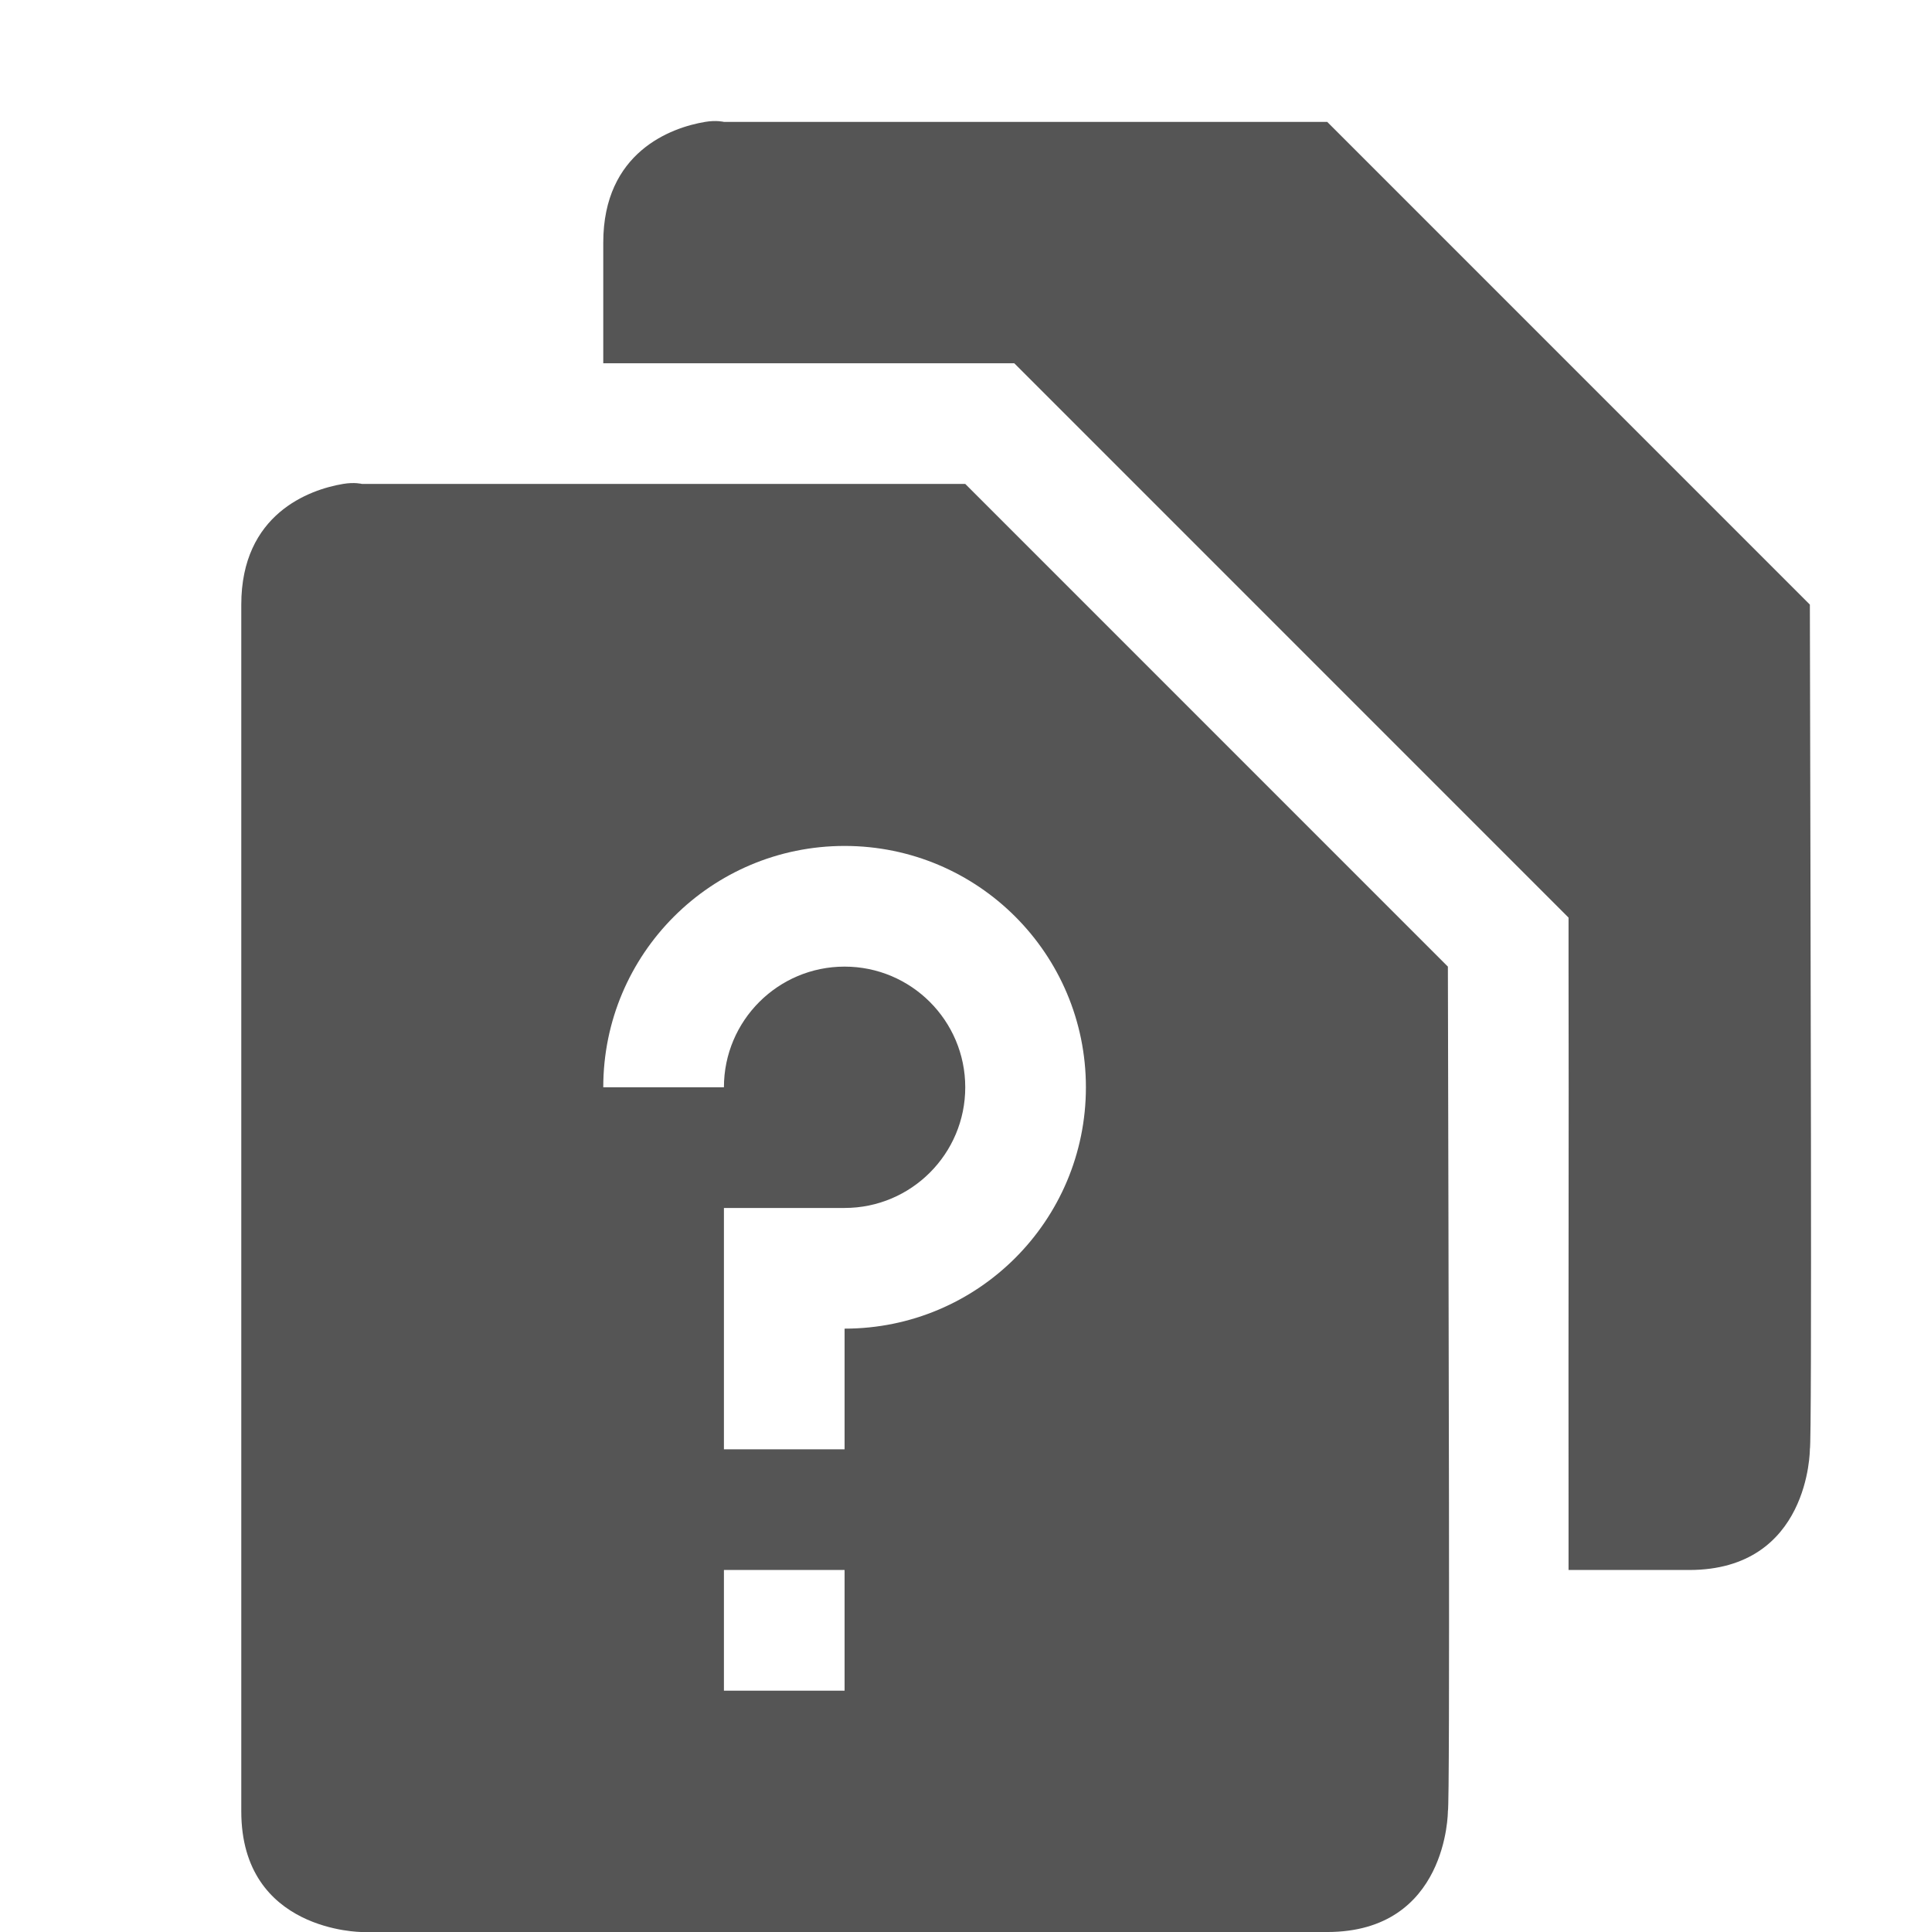
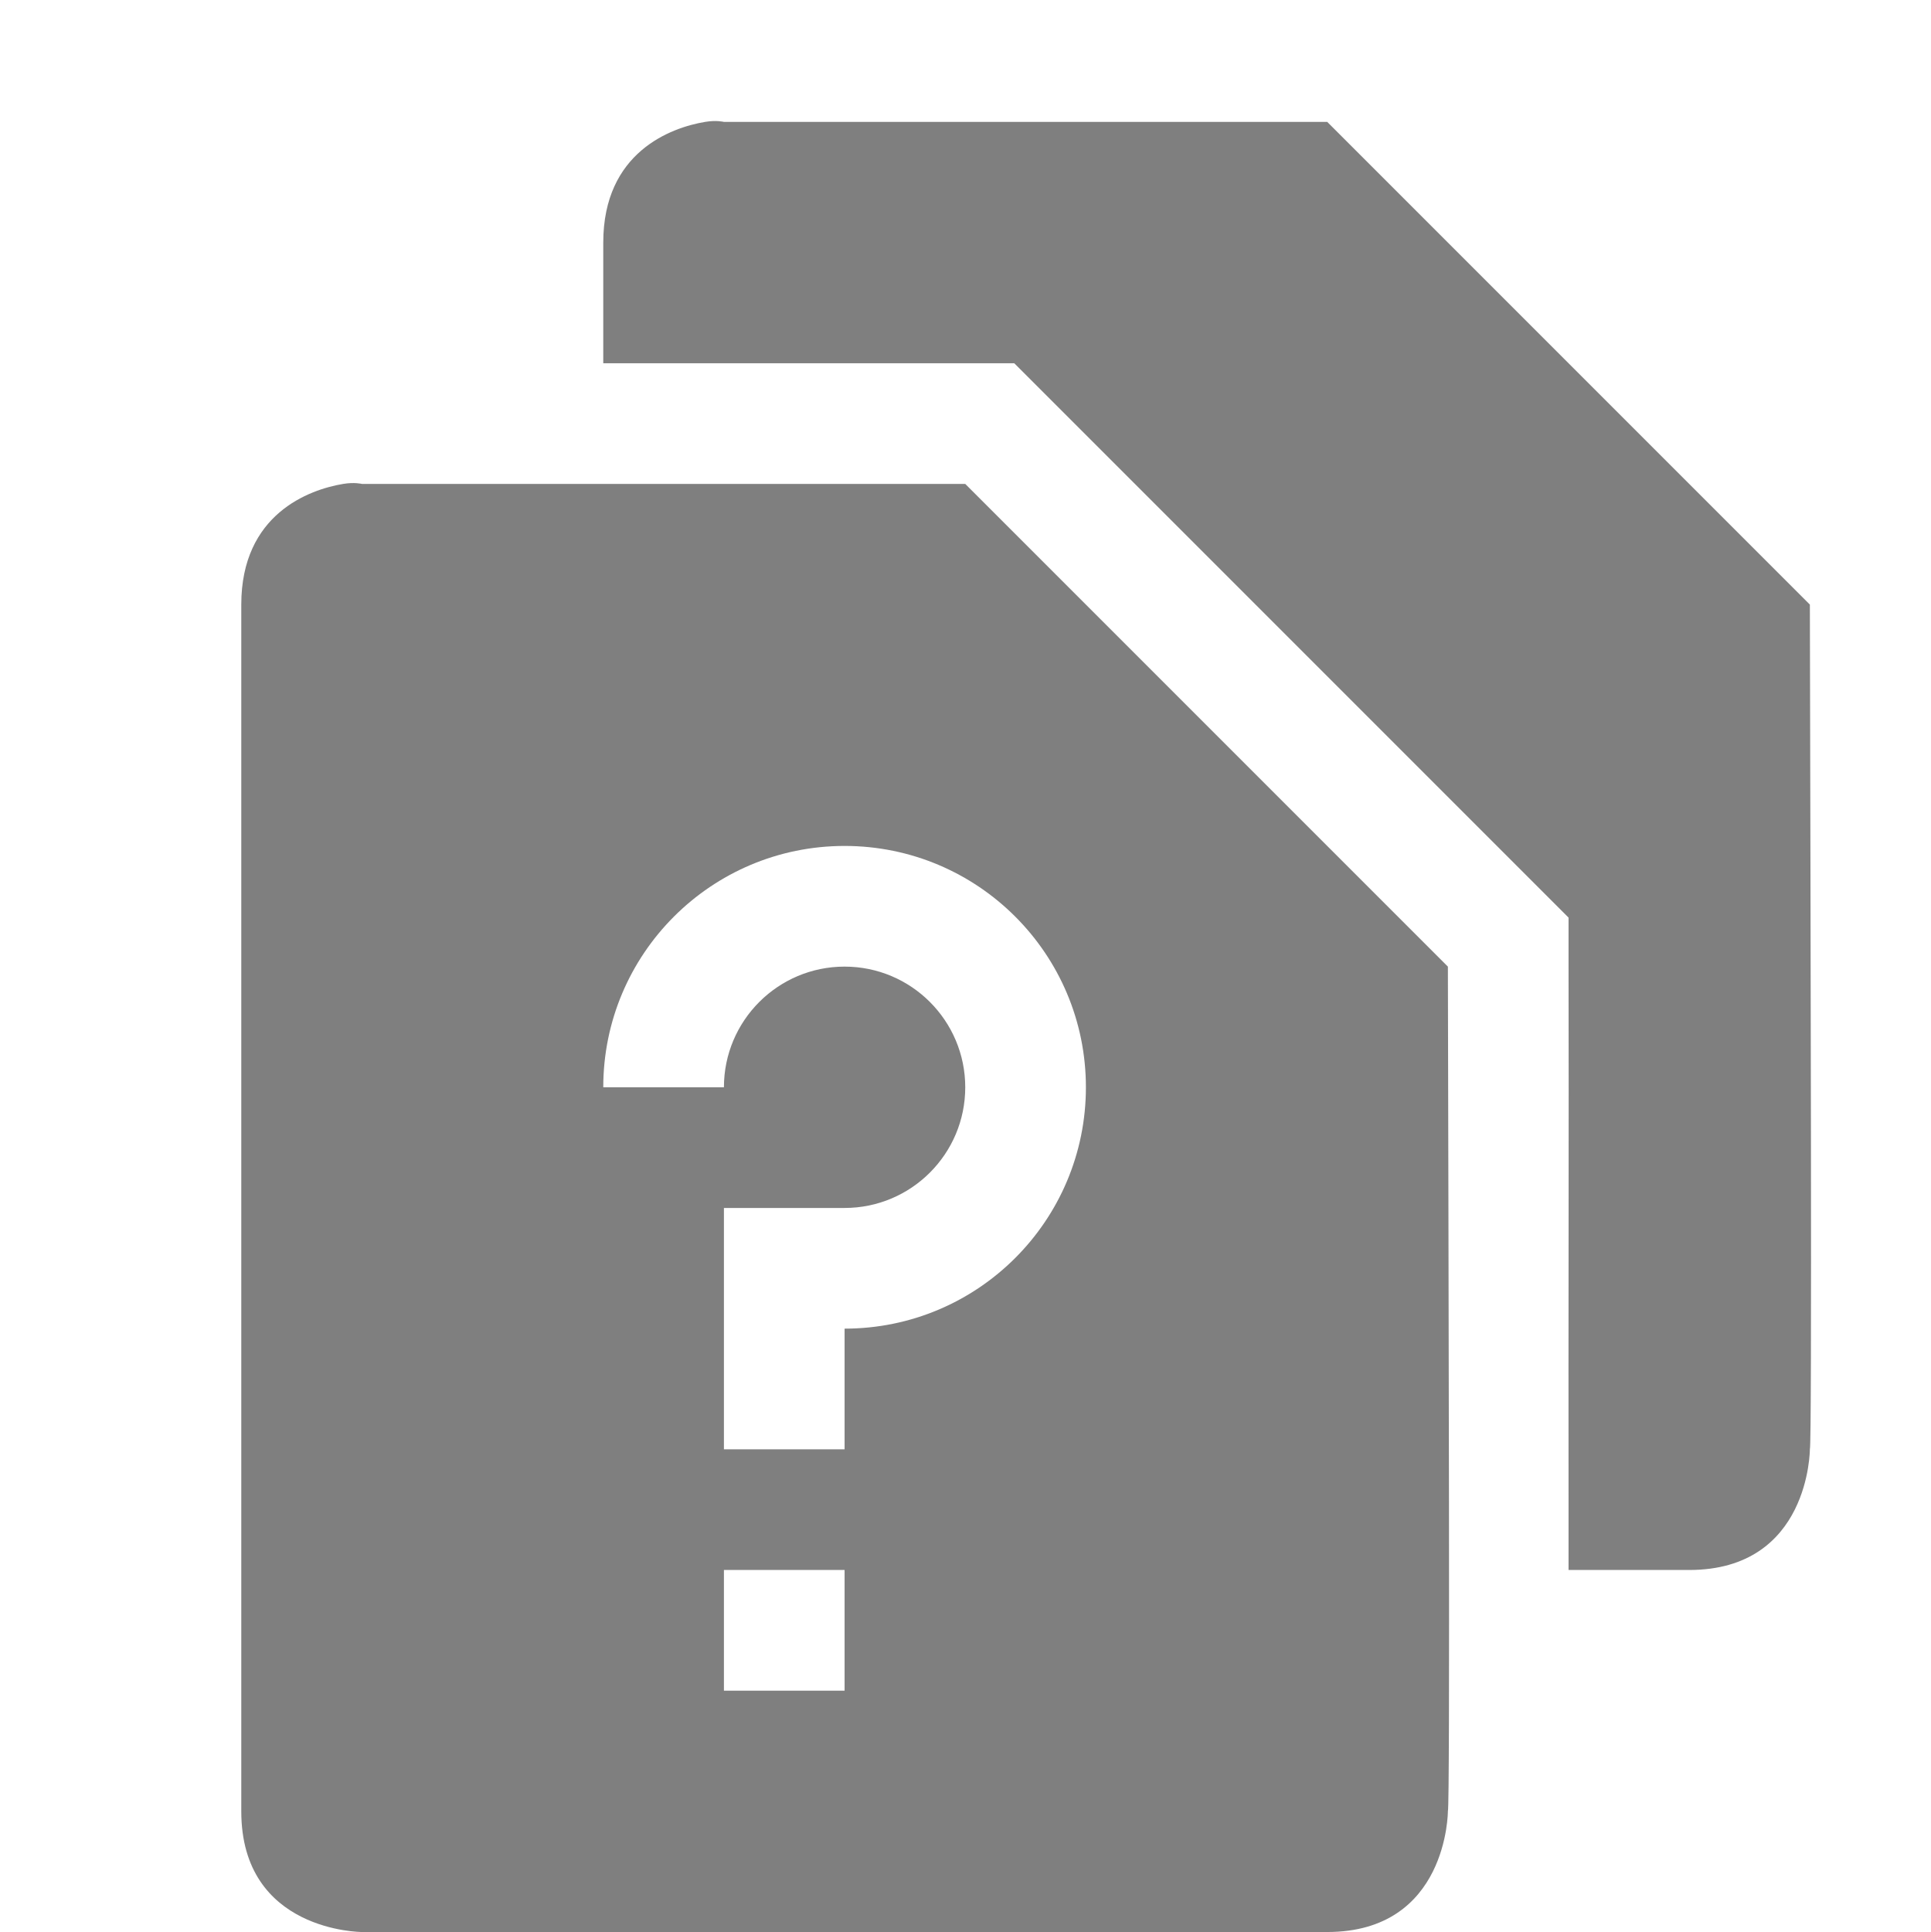
<svg xmlns="http://www.w3.org/2000/svg" xmlns:ns1="http://www.openswatchbook.org/uri/2009/osb" height="16.01" id="svg7384" style="enable-background:new" version="1.1" width="16">
  <defs id="defs7386">
    <linearGradient id="linearGradient5606" ns1:paint="solid">
      <stop id="stop5608" offset="0" style="stop-color:#000000;stop-opacity:1;" />
    </linearGradient>
    <filter color-interpolation-filters="sRGB" id="filter7554">
      <feBlend id="feBlend7556" in2="BackgroundImage" mode="darken" />
    </filter>
  </defs>
  <g id="layer9" style="display:inline" transform="translate(-705.0005,-40.98993)" />
  <g id="layer10" style="display:inline;filter:url(#filter7554)" transform="translate(-705.0005,-40.98993)" />
  <g id="layer1" style="display:inline" transform="translate(-464.0003,-657.9899)" />
  <g id="layer14" style="display:inline" transform="translate(-705.0005,-40.98993)" />
  <g id="layer15" style="display:inline" transform="translate(-705.0005,-40.98993)" />
  <g id="g71291" style="display:inline" transform="translate(-705.0005,-40.98993)" />
  <g id="layer2" style="display:inline" transform="translate(-464.0003,-507.9899)" />
  <g id="g6058" style="display:inline" transform="translate(-464.0003,-507.9899)">
-     <path d="M 469.844,509 C 469.562,509.047 469,509.25 469,510 l 0,1 3,0 0.406,0 0.312,0.312 4,4 L 477,515.594 477,516 c 0.003,1.273 -0.002,3.01 0,4.438 2.7e-4,0.221 -1.2e-4,0.359 0,0.562 l 1,0 c 1,0 1,-1 1,-1 0.019,-0.046 0.005,-4.453 0,-7 l -4,-4 -5,0 c 0,0 -0.062,-0.016 -0.156,0 z" id="path8077" style="fill:#555555;fill-opacity:1;stroke:none;display:inline;enable-background:new" />
-     <path d="M 466.844,512 C 466.562,512.047 466,512.25 466,513 l 0,10 c 0,1 1,1 1,1 l 8,0 c 1,0 1,-1 1,-1 0.019,-0.046 0.005,-4.453 0,-7 l -4,-4 -5,0 c 0,0 -0.062,-0.016 -0.156,0 z M 471,515 c 1.105,0 2,0.895 2,2 0,1.105 -0.895,2 -2,2 l 0,1 -1,0 0,-2 1,0 c 0.552,0 1,-0.448 1,-1 0,-0.552 -0.448,-1 -1,-1 -0.552,0 -1,0.448 -1,1 l -1,0 c 0,-1.105 0.895,-2 2,-2 z m -1,6 1,0 0,1 -1,0 z" id="path8075" style="fill:#555555;fill-opacity:1;stroke:none;display:inline;enable-background:new" />
+     <path d="M 469.844,509 C 469.562,509.047 469,509.25 469,510 l 0,1 3,0 0.406,0 0.312,0.312 4,4 L 477,515.594 477,516 c 0.003,1.273 -0.002,3.01 0,4.438 2.7e-4,0.221 -1.2e-4,0.359 0,0.562 l 1,0 c 1,0 1,-1 1,-1 0.019,-0.046 0.005,-4.453 0,-7 l -4,-4 -5,0 c 0,0 -0.062,-0.016 -0.156,0 z" id="path8077" style="fill:#7f7f7f;fill-opacity:1;stroke:none;display:inline;enable-background:new" />
+     <path d="M 466.844,512 C 466.562,512.047 466,512.25 466,513 l 0,10 c 0,1 1,1 1,1 l 8,0 c 1,0 1,-1 1,-1 0.019,-0.046 0.005,-4.453 0,-7 l -4,-4 -5,0 c 0,0 -0.062,-0.016 -0.156,0 z M 471,515 c 1.105,0 2,0.895 2,2 0,1.105 -0.895,2 -2,2 l 0,1 -1,0 0,-2 1,0 c 0.552,0 1,-0.448 1,-1 0,-0.552 -0.448,-1 -1,-1 -0.552,0 -1,0.448 -1,1 l -1,0 c 0,-1.105 0.895,-2 2,-2 z m -1,6 1,0 0,1 -1,0 z" id="path8075" style="fill:#7f7f7f;fill-opacity:1;stroke:none;display:inline;enable-background:new" />
  </g>
  <g id="layer12" style="display:inline" transform="translate(-705.0005,-40.98993)" />
</svg>
